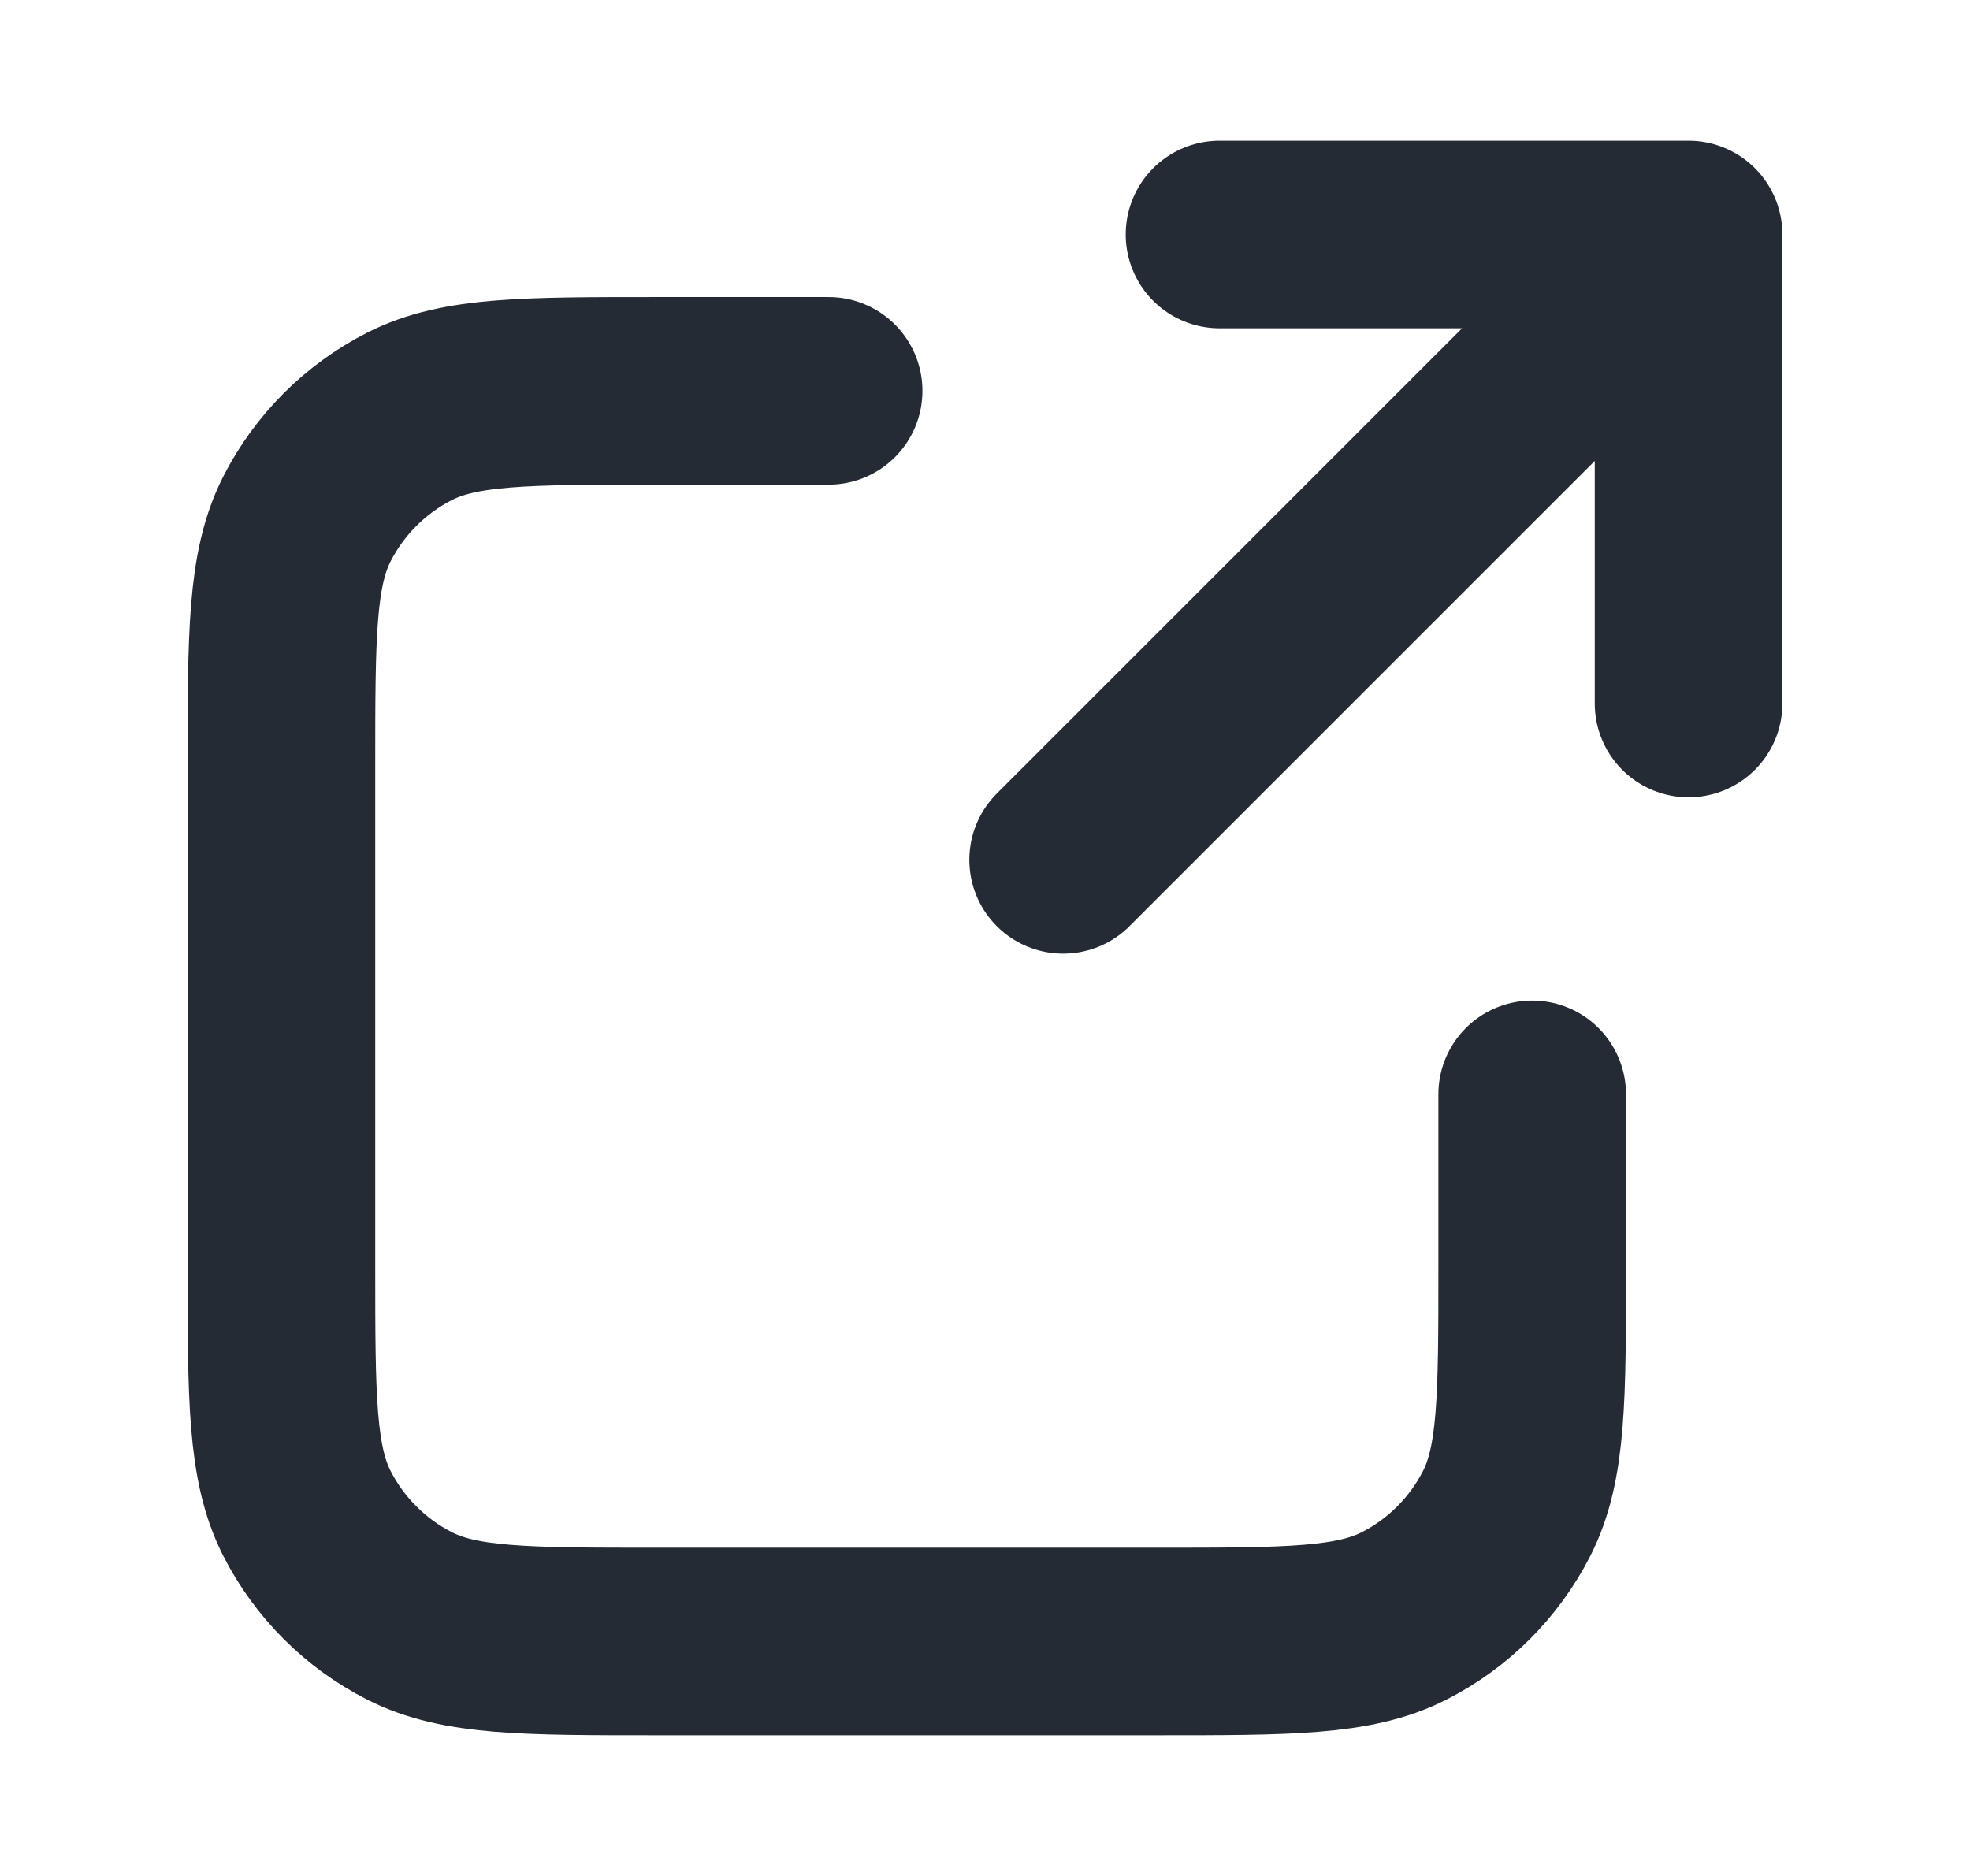
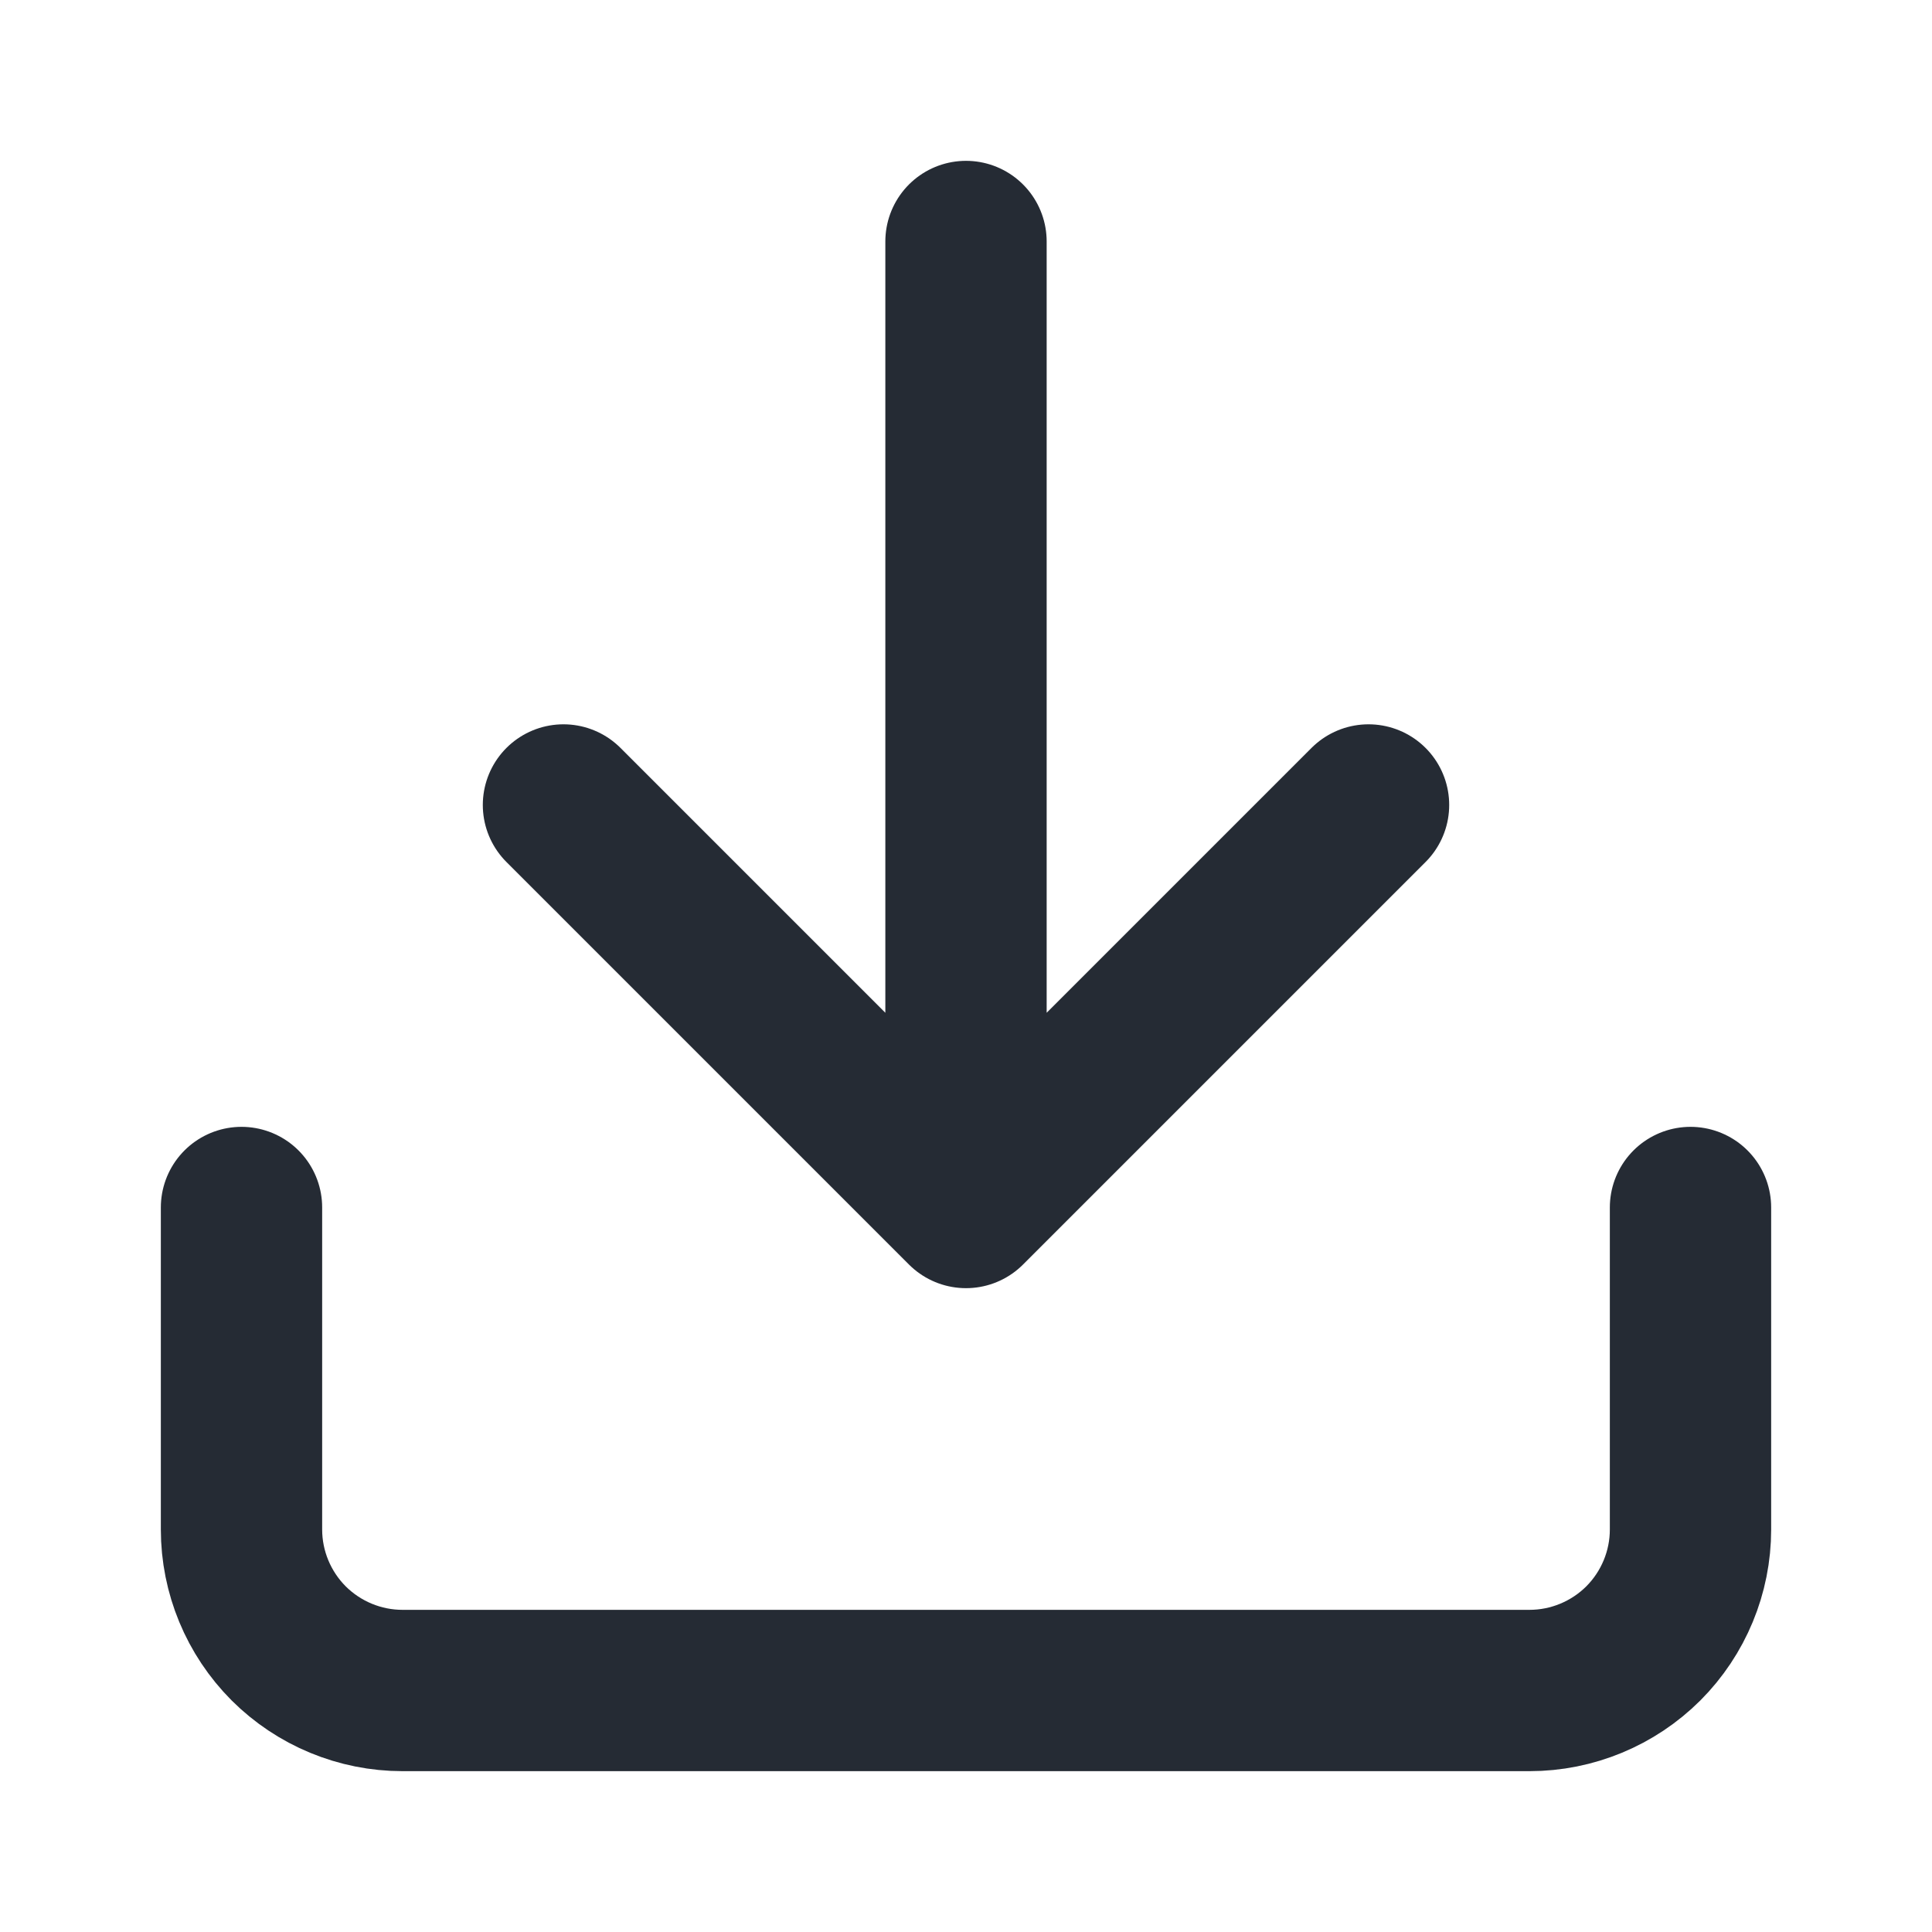
- <svg xmlns="http://www.w3.org/2000/svg" width="21" height="20" viewBox="0 0 21 20" fill="none">
-   <g id="share-04">
-     <path id="Icon" d="M18 7.5L18 2.5M18 2.5H13M18 2.5L11.333 9.167M8.833 4.167H7C5.6 4.167 4.9 4.167 4.365 4.439C3.895 4.679 3.512 5.061 3.272 5.532C3 6.066 3 6.767 3 8.167V13.5C3 14.9 3 15.6 3.272 16.135C3.512 16.605 3.895 16.988 4.365 17.227C4.9 17.5 5.6 17.5 7 17.5H12.333C13.733 17.5 14.434 17.5 14.968 17.227C15.439 16.988 15.821 16.605 16.061 16.135C16.333 15.6 16.333 14.9 16.333 13.5V11.667" stroke="#252B34" stroke-width="2" stroke-linecap="round" stroke-linejoin="round" />
-   </g>
+ <svg xmlns="http://www.w3.org/2000/svg" width="20" height="20" viewBox="0 0 20 20" fill="none">
+   <path d="M17.5 12.5V15.833C17.5 16.275 17.324 16.699 17.012 17.012C16.699 17.324 16.275 17.5 15.833 17.5H4.167C3.725 17.5 3.301 17.324 2.988 17.012C2.676 16.699 2.5 16.275 2.5 15.833V12.5M5.833 8.333L10 12.5M10 12.5L14.167 8.333M10 12.5V2.5" stroke="#252B34" stroke-width="1.67" stroke-linecap="round" stroke-linejoin="round" />
</svg>
